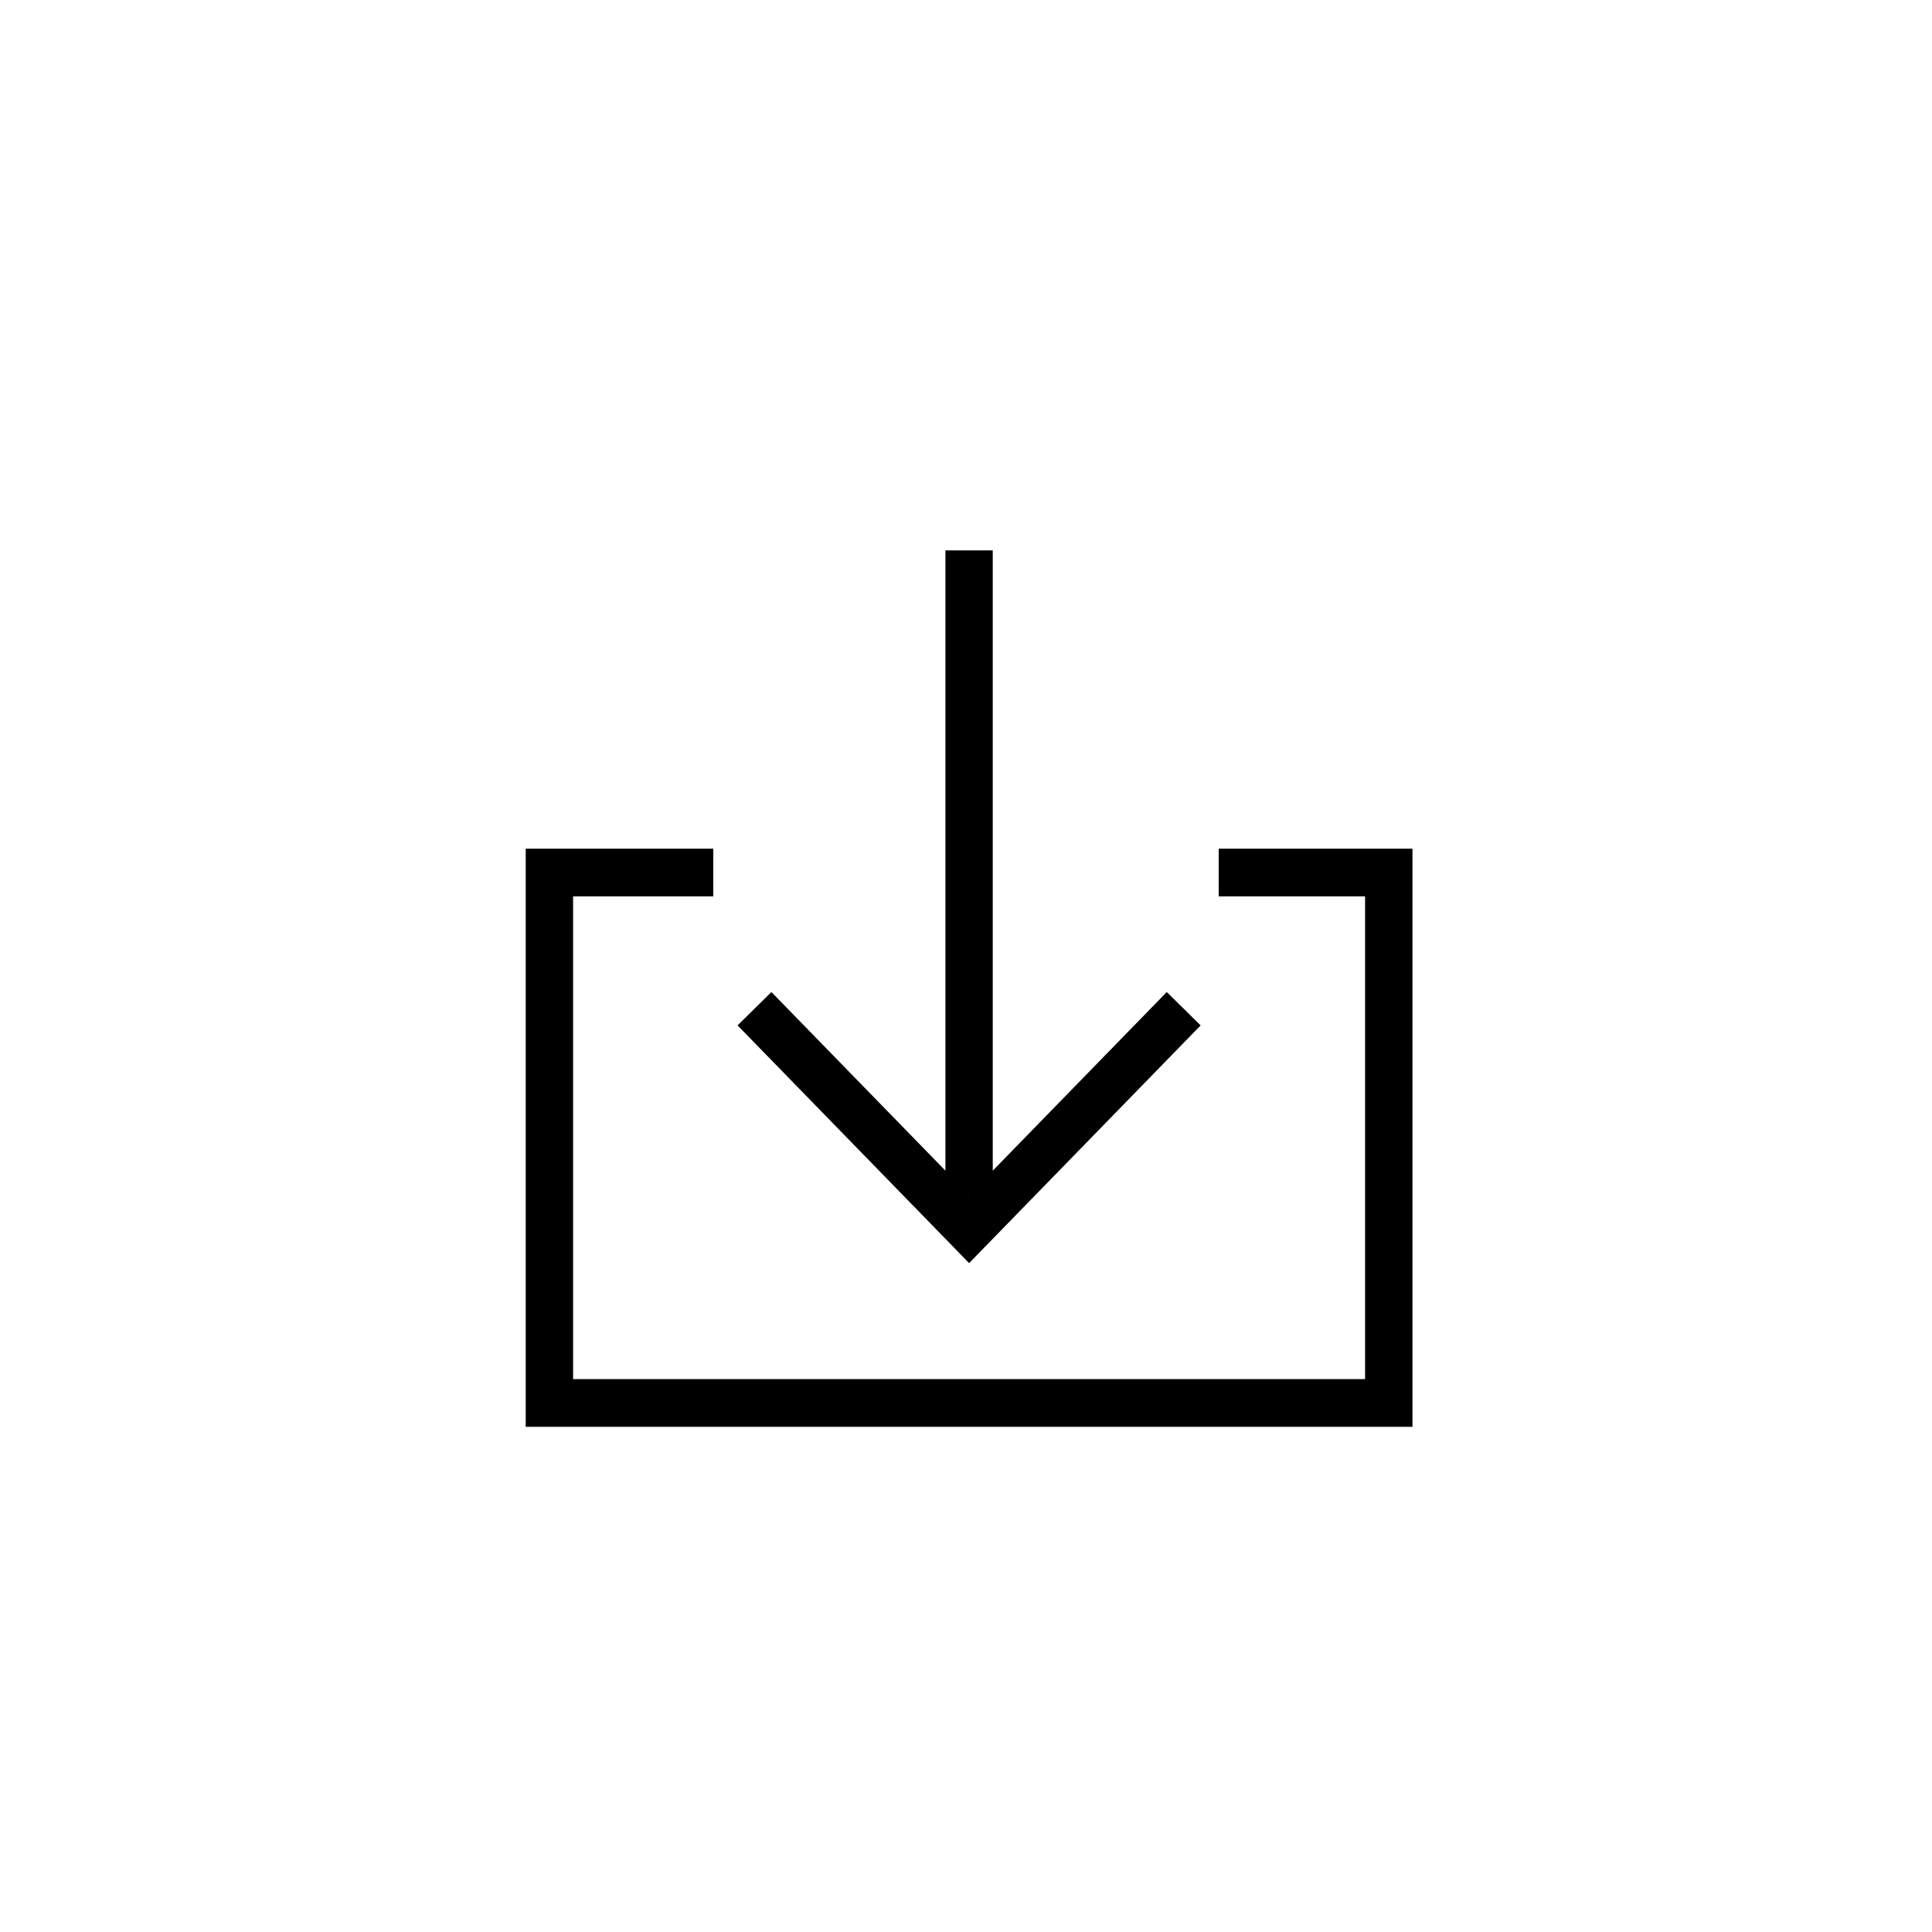
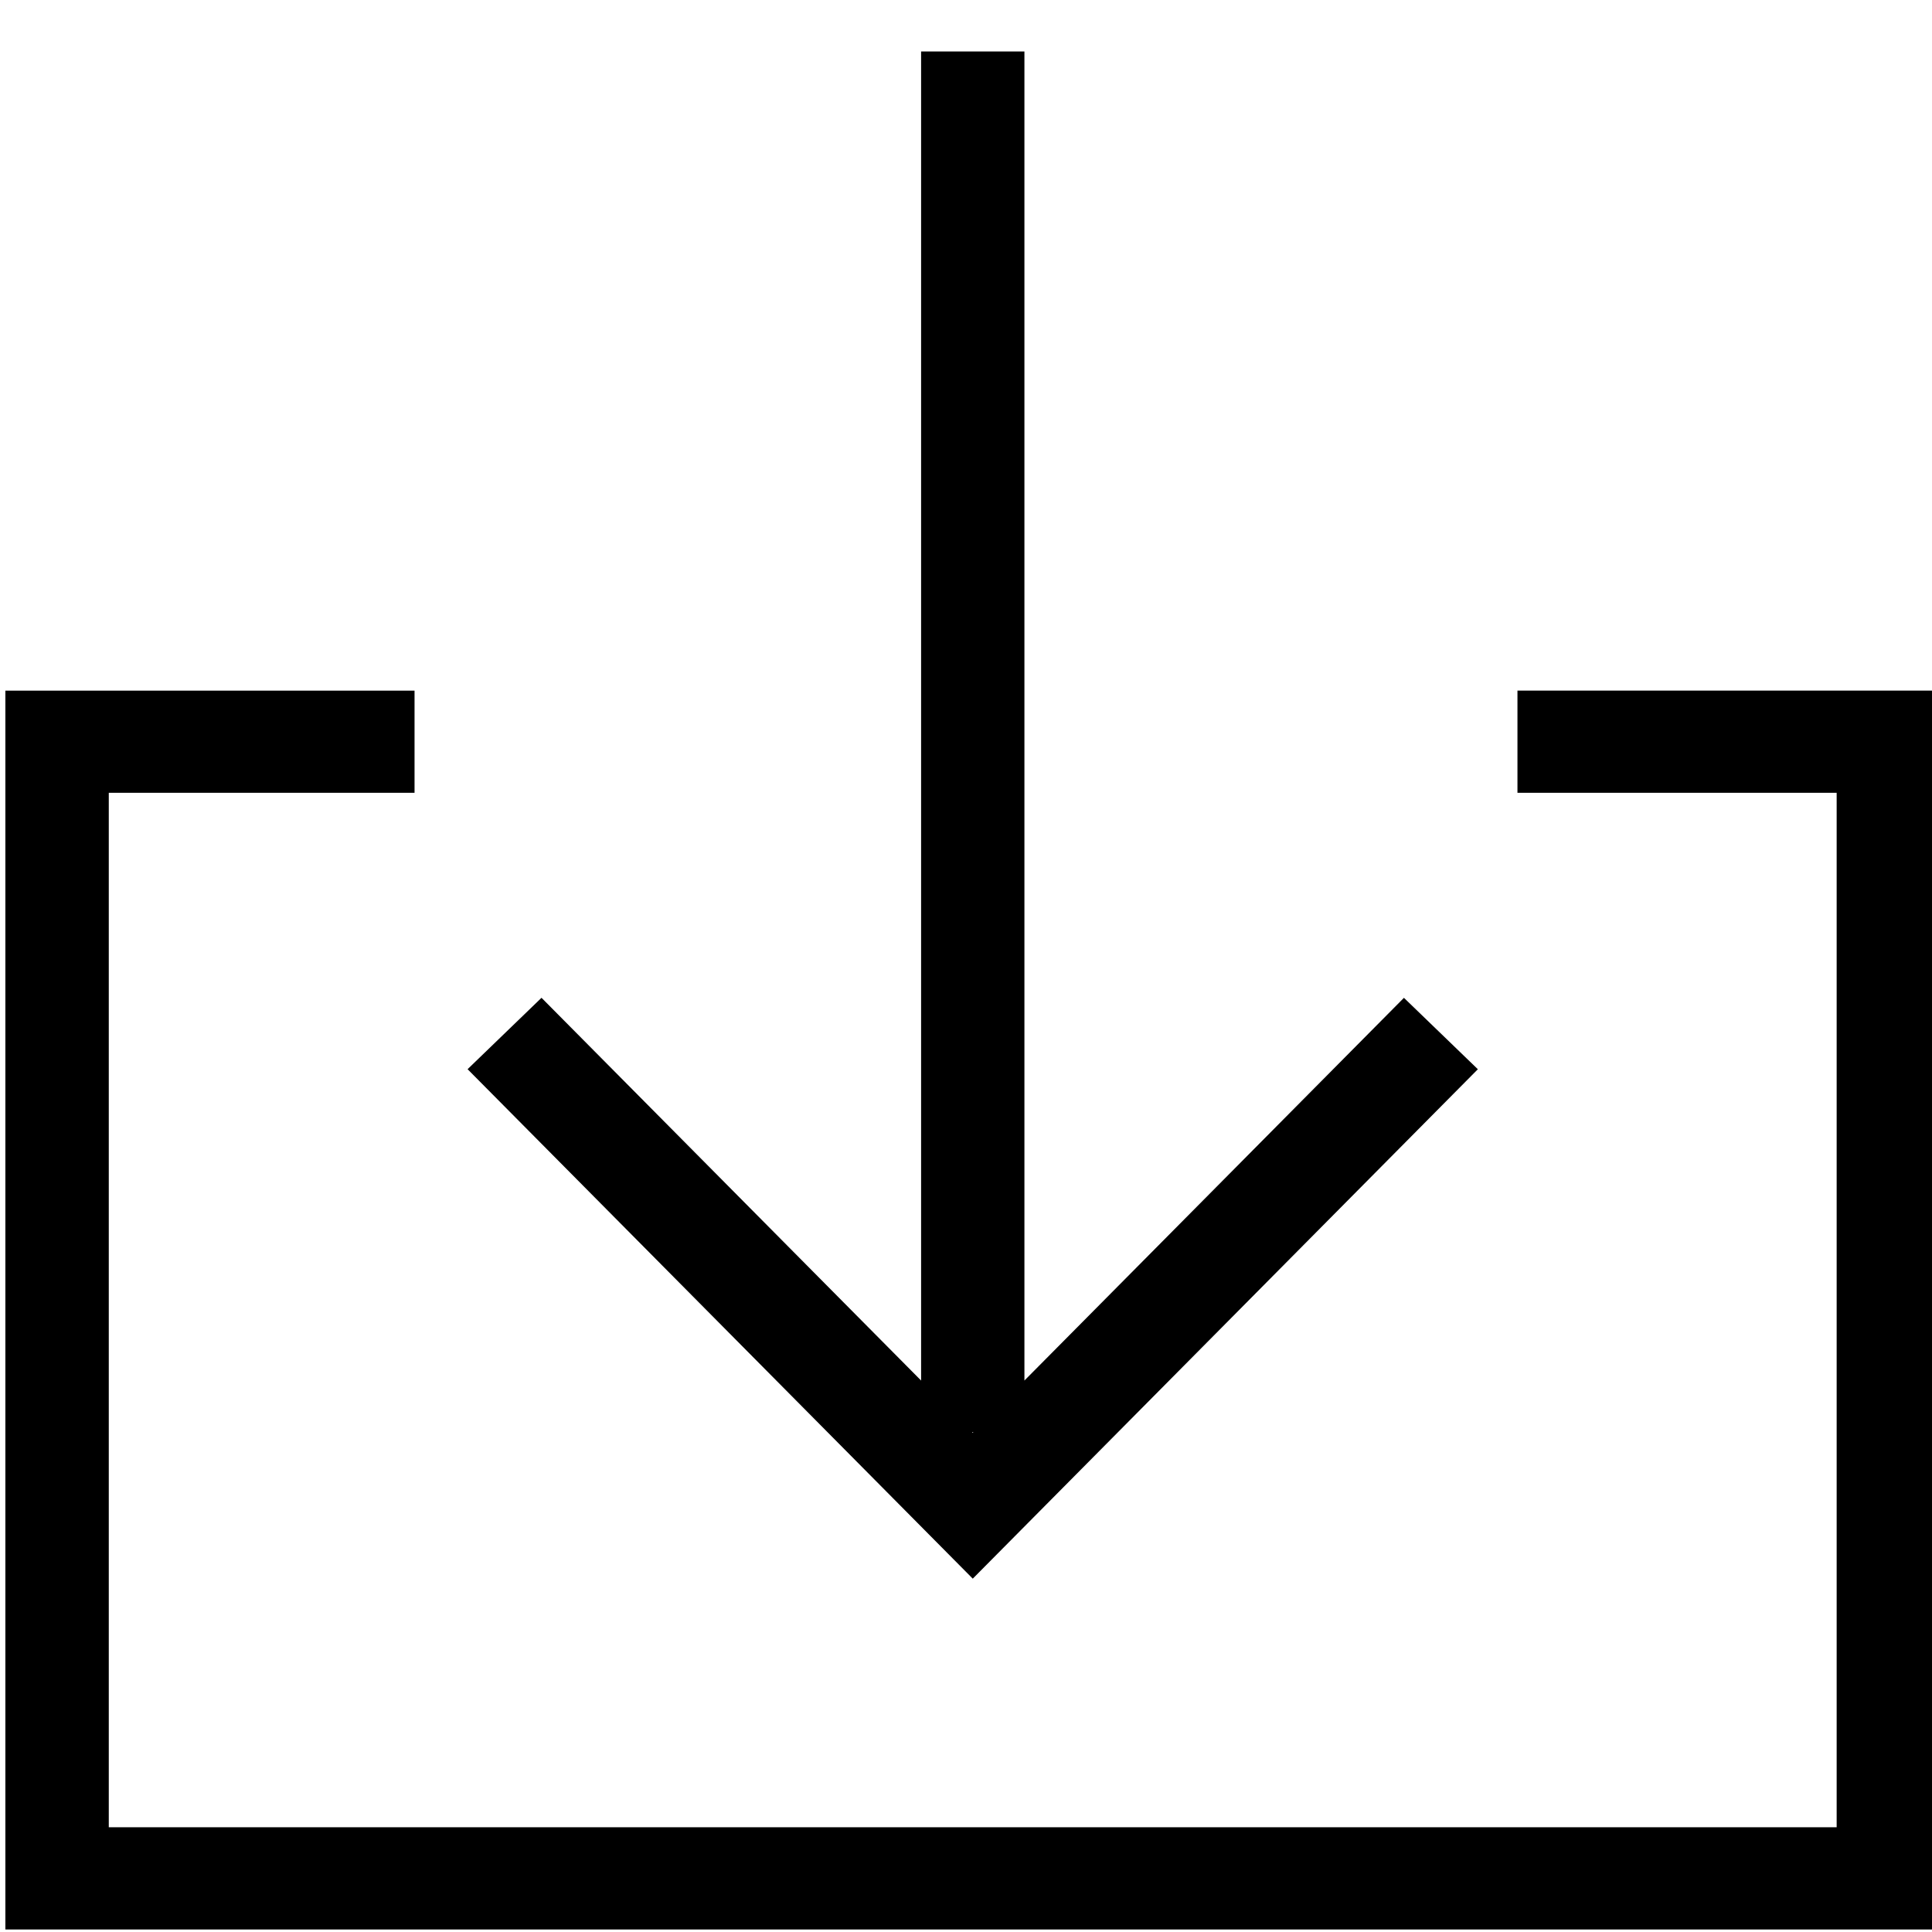
<svg xmlns="http://www.w3.org/2000/svg" width="46" height="46" viewBox="0 0 46 46">
  <g fill="#000" fill-rule="evenodd">
-     <path d="M28.586 24.414l-.806-.794-4.143 4.253V13.105H22.51v14.768l-4.143-4.253-.806.794 5.513 5.66 5.513-5.66zm-5.505 4.03l-.007.008-.008-.008h.016z" />
-     <path d="M29.017 20.207v1.135h3.485v11.494H13.645V21.342h3.338v-1.135h-4.466v13.765H33.63V20.207h-4.613" />
+     <path d="M35.187 25.458l-1.76-1.7-9.036 9.112V1.225h-2.46V32.87l-9.038-9.113-1.76 1.7 12.028 12.13 12.027-12.13zm-12.01 8.636l-.017.017-.017-.016h.034z" />
+     <path d="M36.13 16.444v2.432h7.6v24.63H2.59v-24.63h7.28v-2.432H.128V45.94h46.066V16.443H36.13" />
  </g>
</svg>
